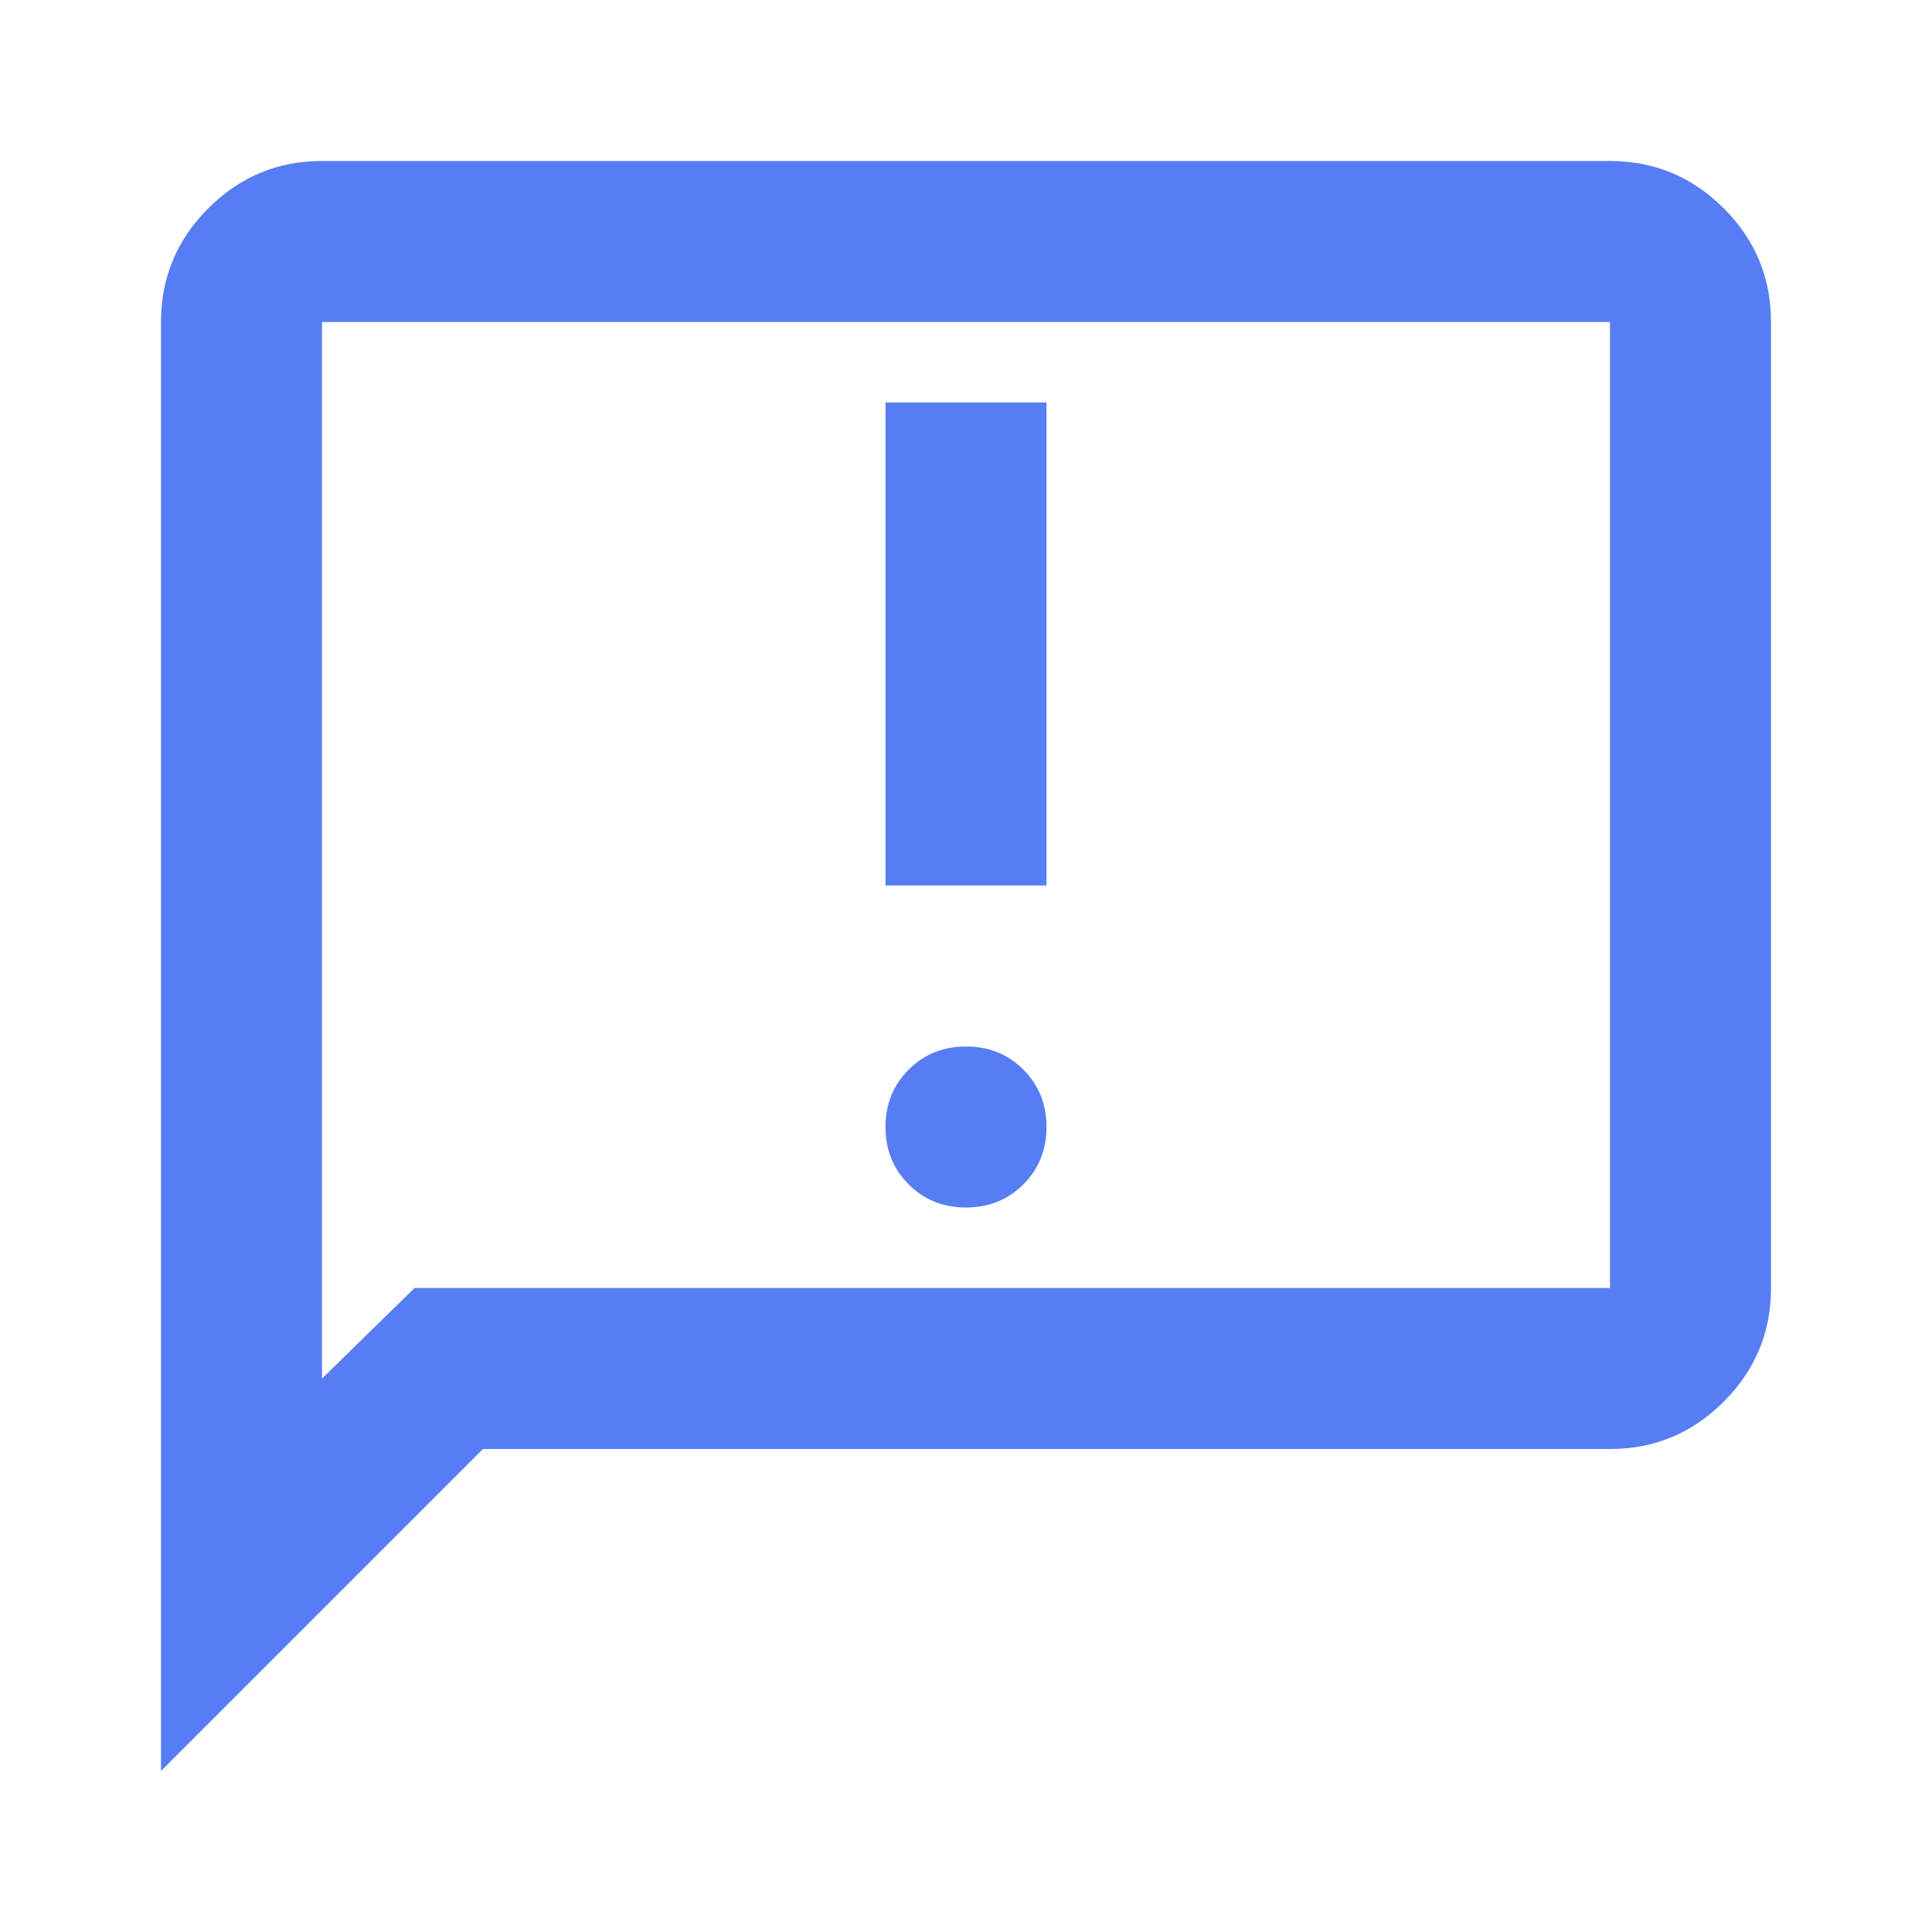
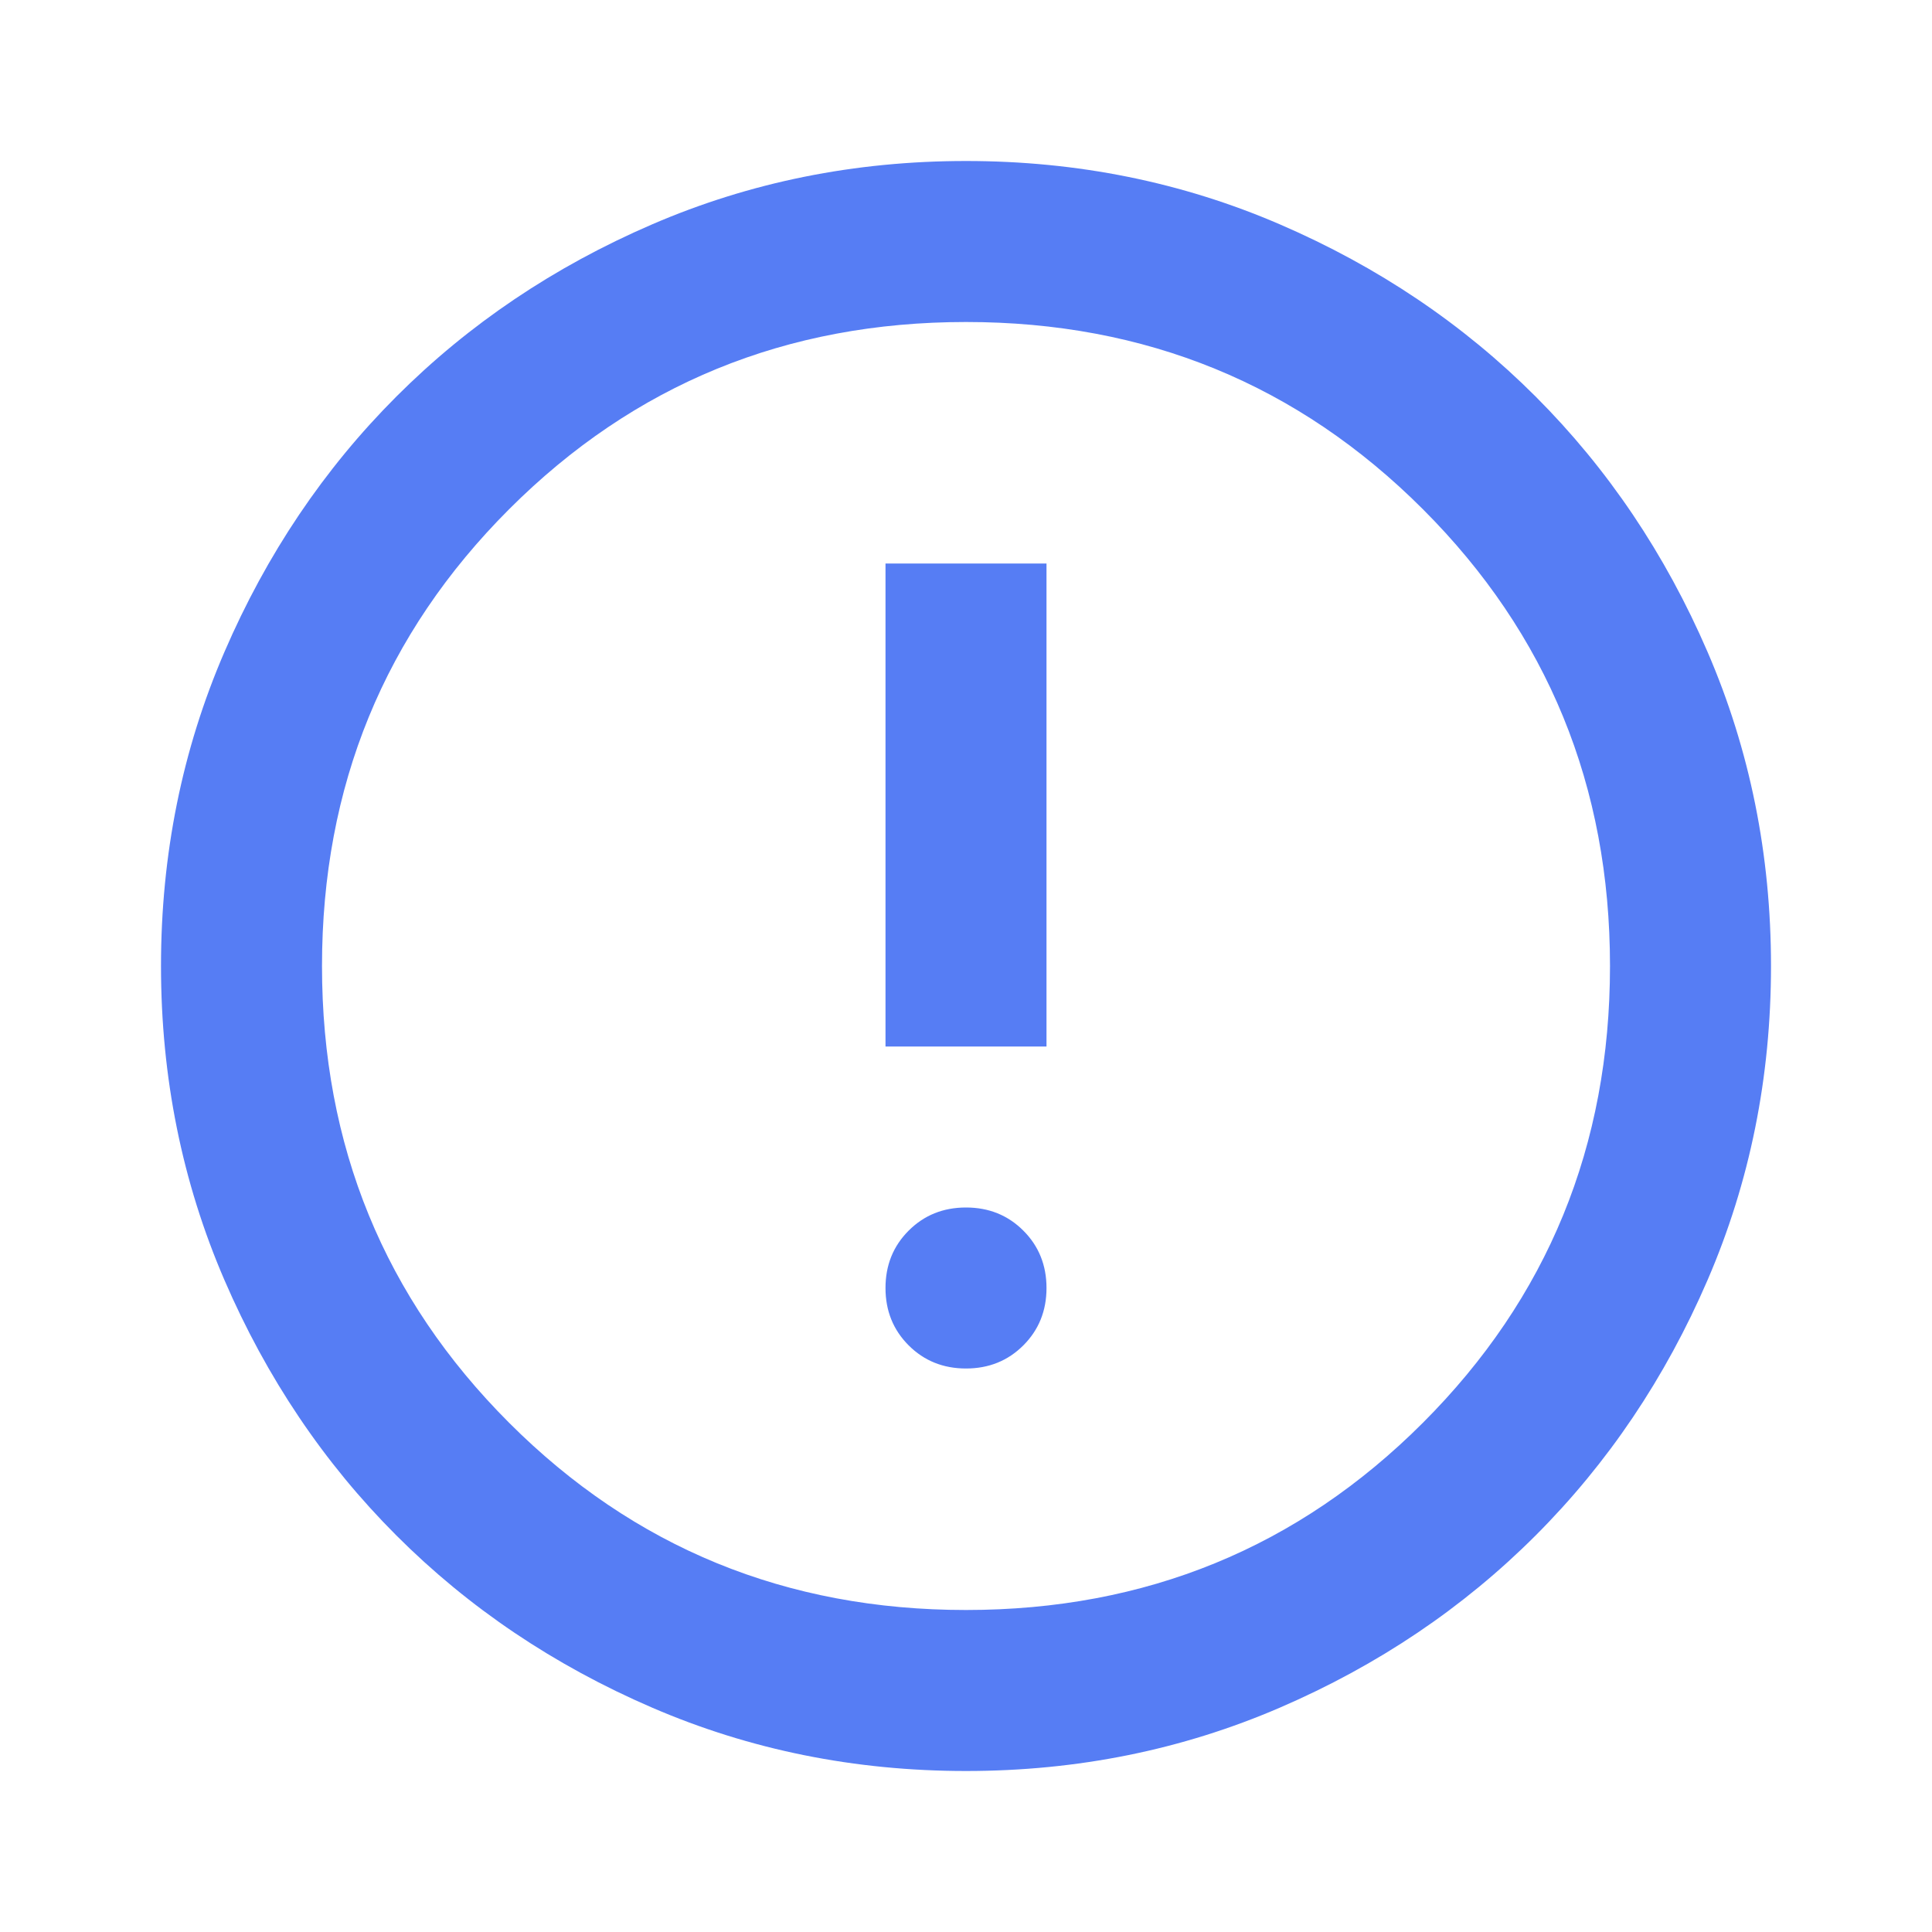
<svg xmlns="http://www.w3.org/2000/svg" height="24" viewBox="0 -960 960 960" width="24">
-   <path d="M480-360q17 0 28.5-11.5T520-400q0-17-11.5-28.5T480-440q-17 0-28.5 11.5T440-400q0 17 11.5 28.5T480-360Zm-40-160h80v-240h-80v240ZM80-80v-720q0-33 23.5-56.5T160-880h640q33 0 56.5 23.5T880-800v480q0 33-23.5 56.5T800-240H240L80-80Zm126-240h594v-480H160v525l46-45Zm-46 0v-480 480Z" fill="#567DF4" />
+   <path d="M480-280q17 0 28.5-11.5T520-320q0-17-11.5-28.5T480-360q-17 0-28.5 11.5T440-320q0 17 11.5 28.5T480-280Zm-40-160h80v-240h-80v240Zm40 360q-83 0-156-31.5T197-197q-54-54-85.5-127T80-480q0-83 31.5-156T197-763q54-54 127-85.5T480-880q83 0 156 31.5T763-763q54 54 85.5 127T880-480q0 83-31.5 156T763-197q-54 54-127 85.5T480-80Zm0-80q134 0 227-93t93-227q0-134-93-227t-227-93q-134 0-227 93t-93 227q0 134 93 227t227 93Zm0-320Z" fill="#567DF4" />
</svg>
